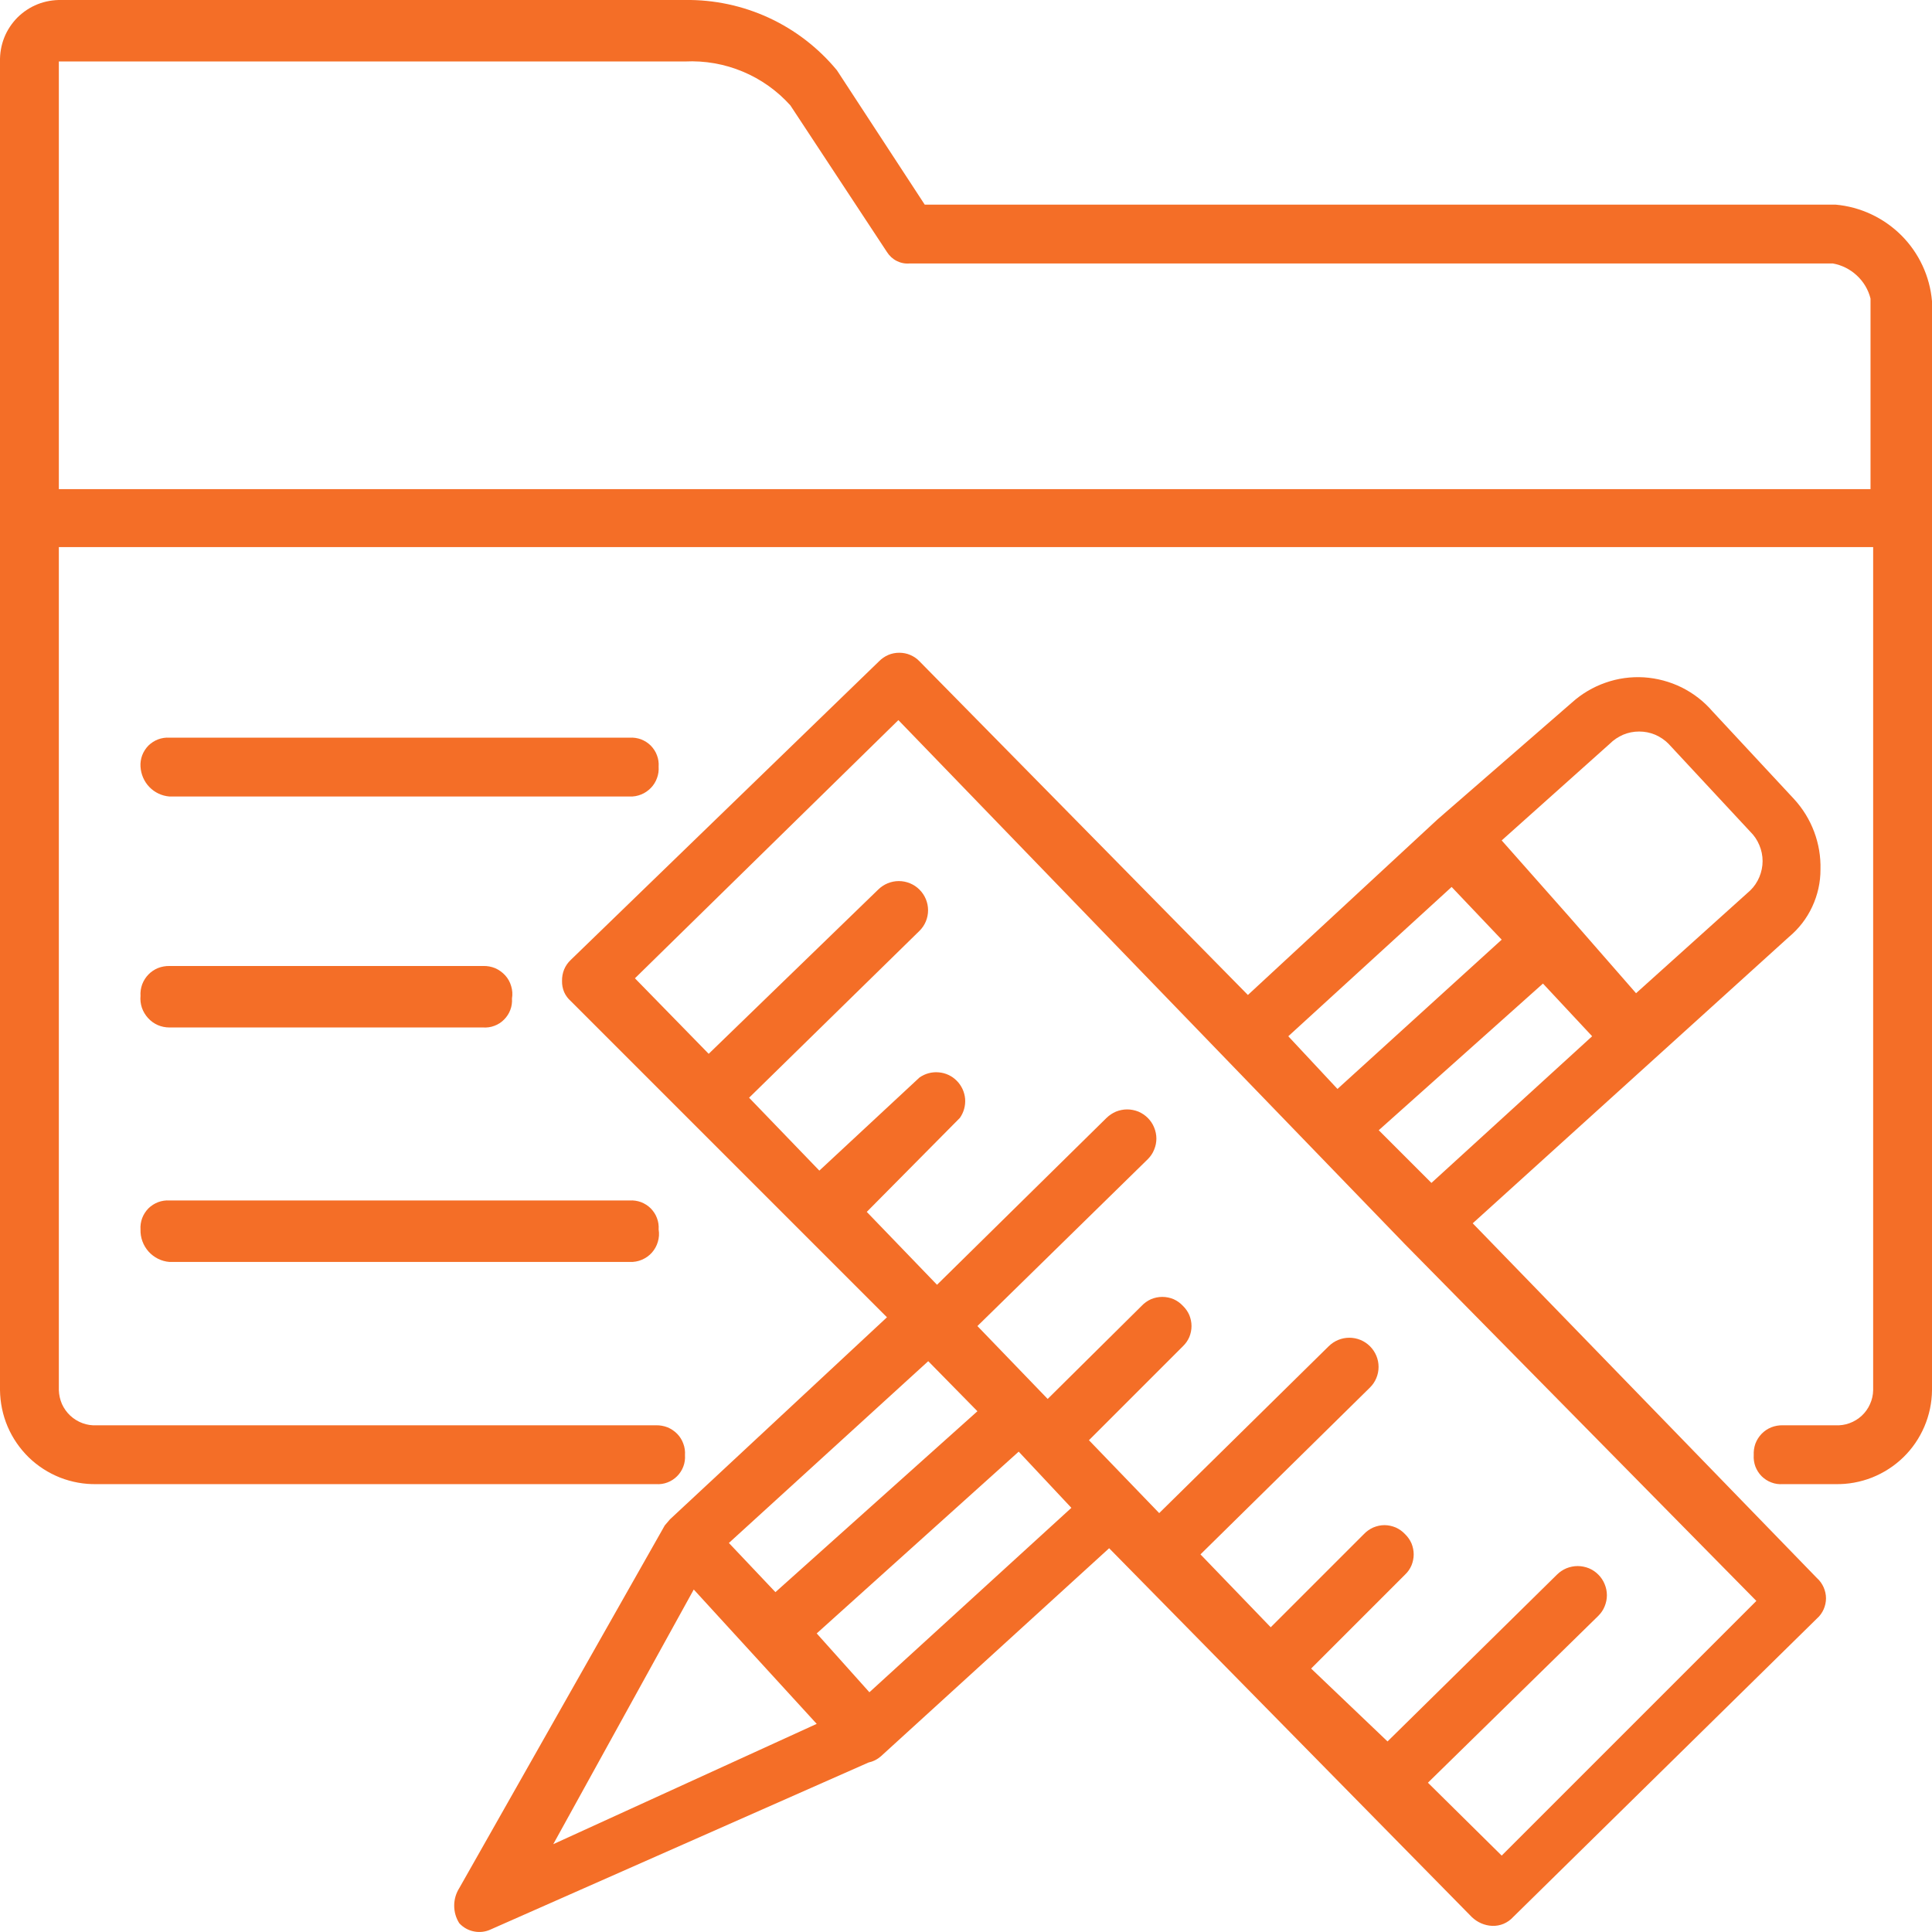
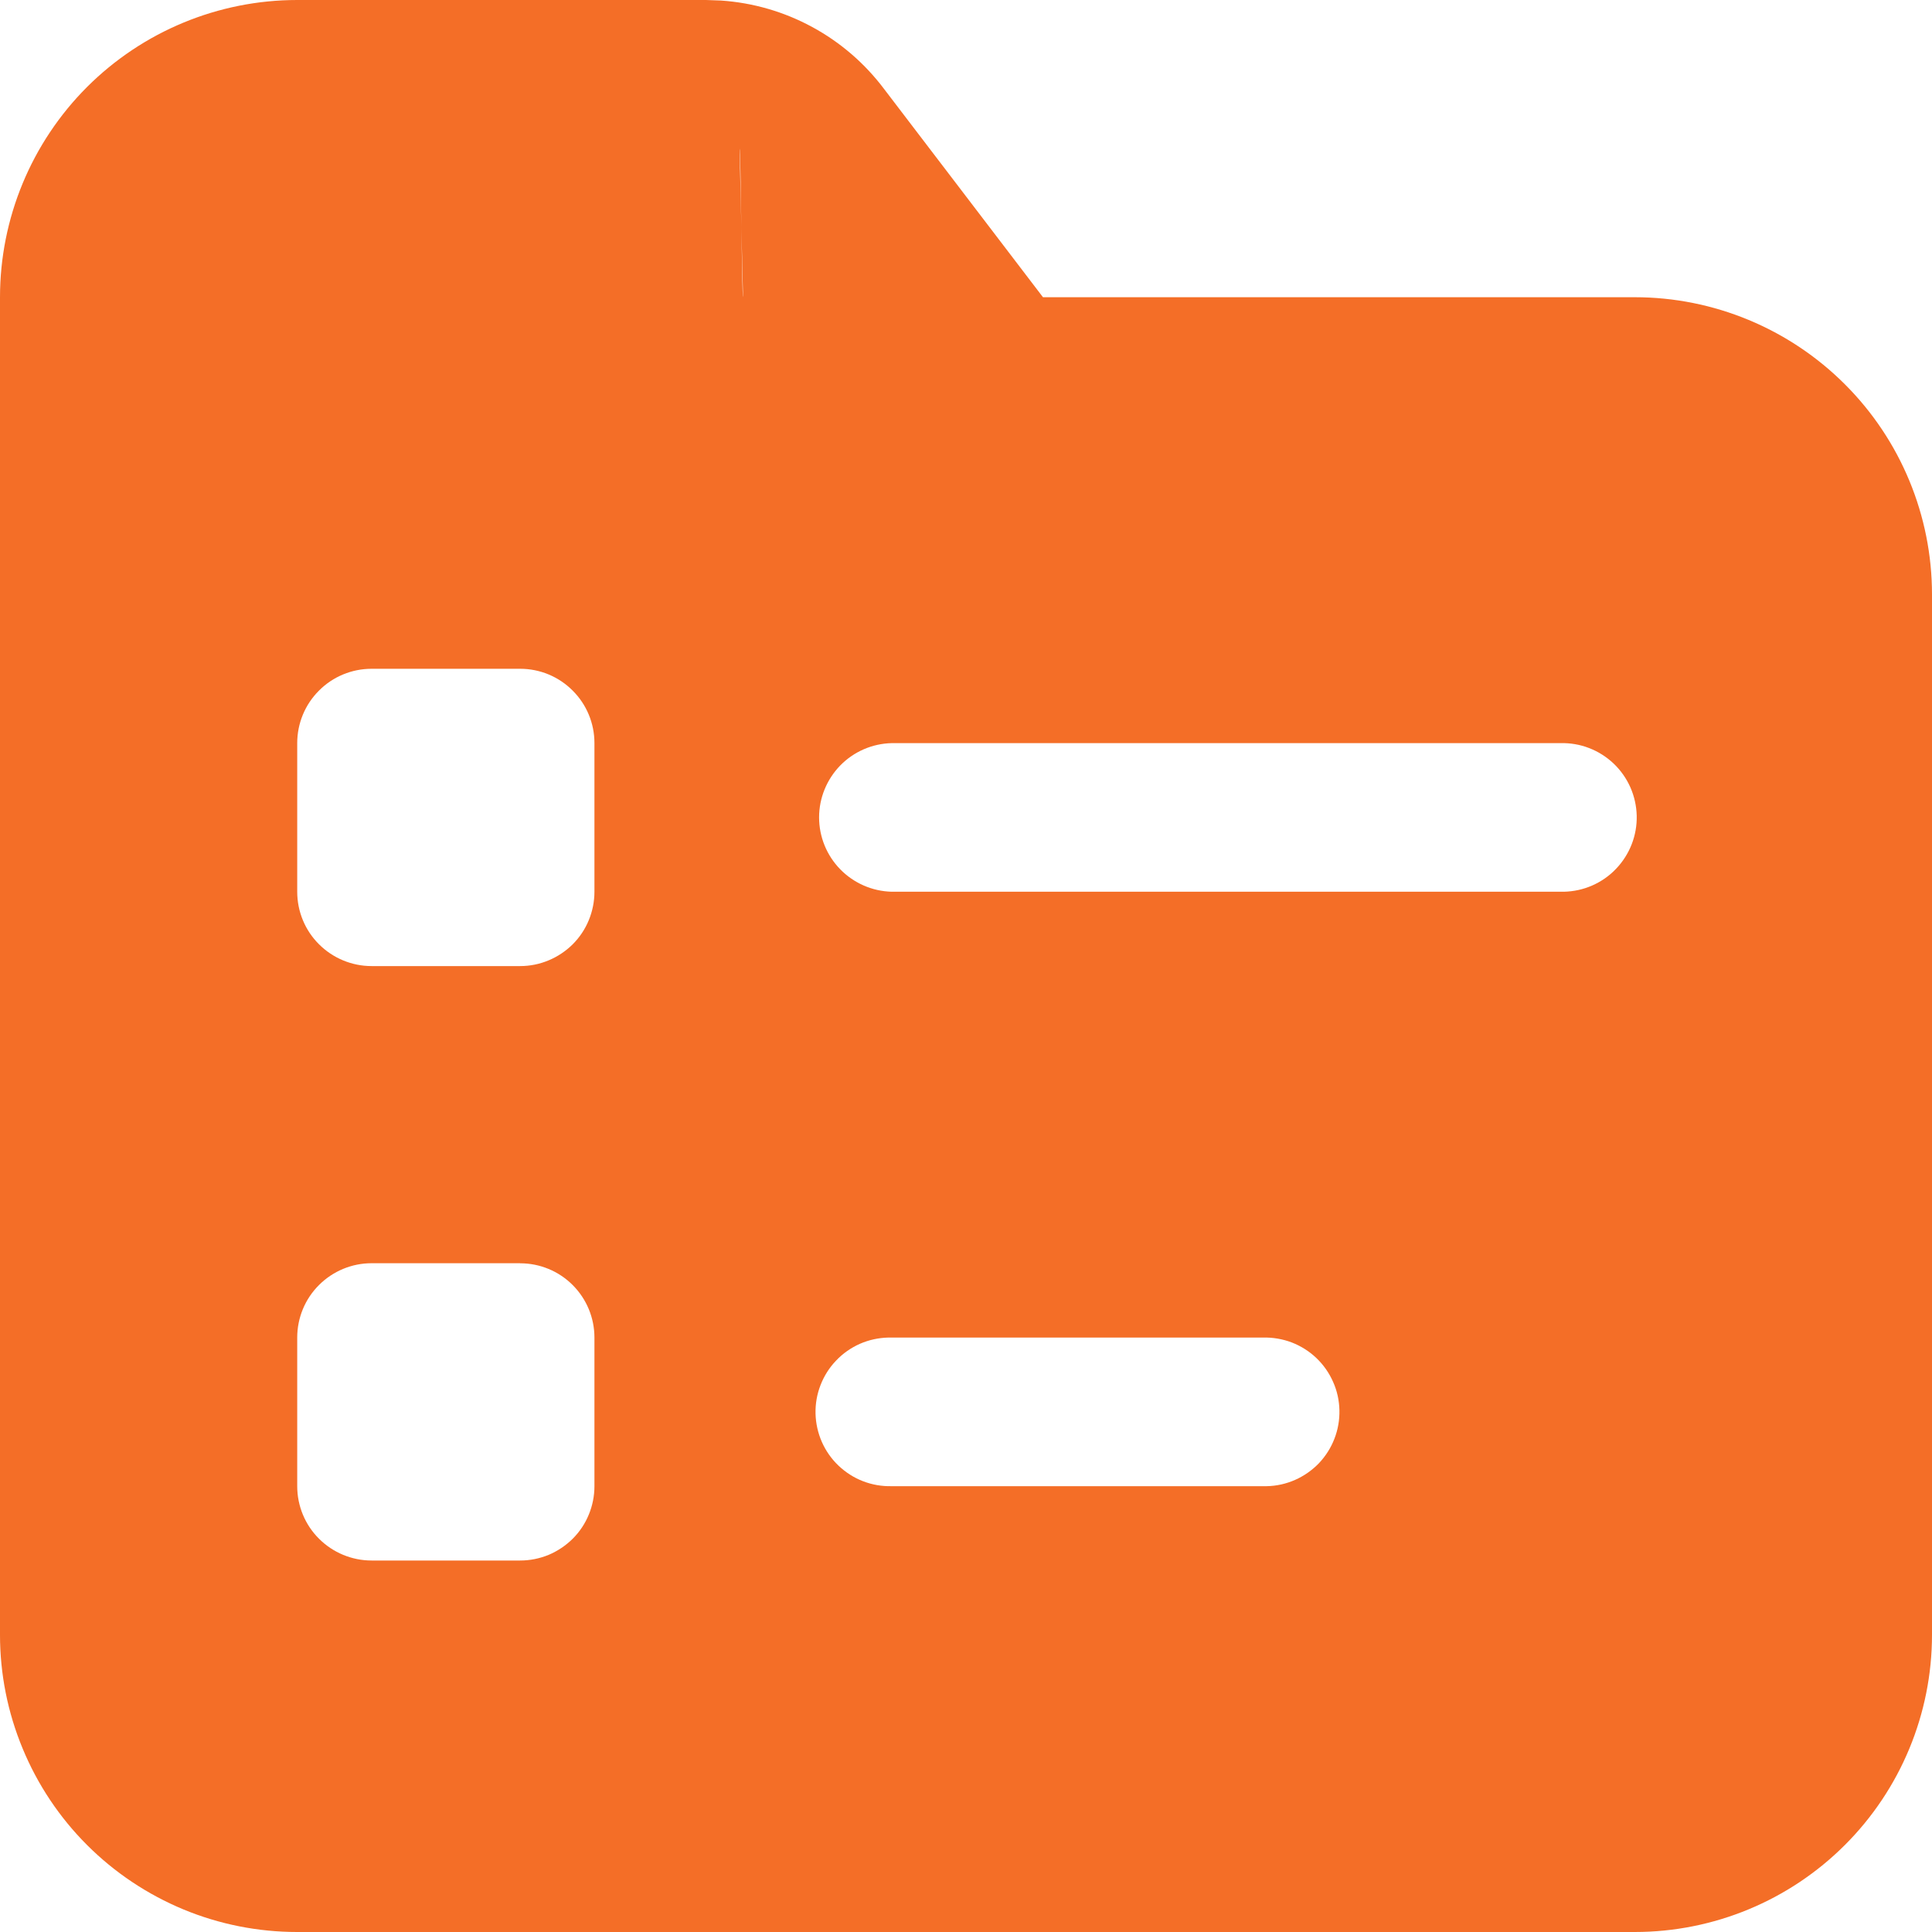
- <svg xmlns="http://www.w3.org/2000/svg" width="22" height="22" viewBox="0 0 22 22" fill="none">
-   <path d="M20.9 2.33H10.53L9.53 0.8C9.32 0.546 9.056 0.342 8.756 0.203C8.457 0.065 8.13 -0.005 7.8 0H0.7C0.608 -0.002 0.515 0.014 0.429 0.048C0.343 0.082 0.265 0.134 0.199 0.199C0.134 0.265 0.082 0.343 0.048 0.429C0.014 0.515 -0.002 0.608 0 0.7V15.83C0.002 15.973 0.031 16.114 0.087 16.245C0.143 16.376 0.225 16.495 0.327 16.595C0.429 16.694 0.55 16.772 0.683 16.825C0.816 16.877 0.958 16.903 1.1 16.9H7.47C7.514 16.903 7.559 16.897 7.6 16.881C7.641 16.866 7.679 16.841 7.71 16.81C7.741 16.779 7.766 16.741 7.781 16.7C7.797 16.659 7.803 16.614 7.8 16.57C7.803 16.526 7.797 16.481 7.781 16.439C7.766 16.397 7.742 16.359 7.711 16.327C7.679 16.295 7.642 16.27 7.601 16.253C7.559 16.237 7.515 16.229 7.47 16.23H1.1C1.046 16.233 0.991 16.225 0.94 16.206C0.888 16.187 0.841 16.158 0.801 16.121C0.761 16.084 0.729 16.039 0.706 15.989C0.684 15.939 0.672 15.885 0.67 15.83V6.23H21.33V15.83C21.329 15.885 21.317 15.939 21.294 15.989C21.272 16.039 21.24 16.084 21.2 16.121C21.16 16.158 21.113 16.187 21.061 16.206C21.01 16.225 20.955 16.233 20.9 16.23H20.3C20.256 16.229 20.211 16.237 20.17 16.253C20.128 16.27 20.091 16.295 20.06 16.327C20.029 16.359 20.005 16.397 19.989 16.439C19.974 16.481 19.968 16.526 19.97 16.57C19.967 16.614 19.974 16.659 19.989 16.7C20.005 16.741 20.029 16.779 20.06 16.81C20.092 16.841 20.129 16.866 20.171 16.881C20.212 16.897 20.256 16.903 20.3 16.9H20.9C21.043 16.903 21.185 16.877 21.317 16.825C21.45 16.772 21.571 16.694 21.673 16.595C21.776 16.495 21.857 16.376 21.913 16.245C21.969 16.114 21.999 15.973 22 15.83V3.43C21.976 3.147 21.852 2.881 21.651 2.68C21.449 2.479 21.184 2.355 20.9 2.33V2.33ZM0.67 5.57V0.7H7.8C8.025 0.689 8.249 0.728 8.457 0.815C8.664 0.901 8.85 1.033 9 1.2L10.1 2.87C10.128 2.914 10.166 2.949 10.212 2.972C10.258 2.995 10.309 3.005 10.36 3H20.87C20.973 3.018 21.068 3.066 21.144 3.137C21.221 3.208 21.275 3.299 21.3 3.4V5.57H0.67Z" fill="#F46E27" />
-   <path d="M16.77 13.93L20.37 10.67C20.483 10.576 20.574 10.459 20.636 10.325C20.698 10.192 20.731 10.047 20.73 9.9C20.738 9.605 20.63 9.318 20.43 9.1L19.5 8.1C19.403 7.987 19.284 7.895 19.15 7.828C19.016 7.762 18.87 7.723 18.721 7.713C18.572 7.704 18.423 7.724 18.282 7.774C18.141 7.823 18.011 7.9 17.9 8L16.37 9.33L14.21 11.33L10.47 7.53C10.441 7.499 10.405 7.475 10.365 7.458C10.326 7.441 10.283 7.433 10.24 7.433C10.197 7.433 10.155 7.441 10.115 7.458C10.076 7.475 10.04 7.499 10.01 7.53L6.5 10.93C6.467 10.961 6.441 10.998 6.424 11.039C6.407 11.081 6.399 11.126 6.4 11.17C6.399 11.214 6.407 11.257 6.424 11.297C6.441 11.336 6.468 11.372 6.5 11.4L10.1 15L7.63 17.3L7.57 17.37L5.23 21.5C5.192 21.56 5.172 21.629 5.172 21.7C5.172 21.771 5.192 21.841 5.23 21.9C5.275 21.949 5.334 21.982 5.399 21.994C5.464 22.007 5.531 21.998 5.59 21.97L9.89 20.07C9.942 20.059 9.99 20.035 10.03 20L12.63 17.63L16.76 21.83C16.823 21.89 16.904 21.926 16.99 21.93C17.035 21.932 17.08 21.924 17.121 21.907C17.163 21.889 17.2 21.863 17.23 21.83L20.69 18.43C20.723 18.401 20.748 18.366 20.766 18.326C20.783 18.287 20.793 18.244 20.793 18.2C20.793 18.157 20.783 18.114 20.766 18.075C20.748 18.035 20.723 17.999 20.69 17.97L16.77 13.93ZM15.7 12.87L17.57 11.2L18.13 11.8L16.3 13.47L15.7 12.87ZM18.33 8.47C18.374 8.426 18.426 8.391 18.484 8.366C18.541 8.342 18.603 8.33 18.665 8.33C18.728 8.33 18.789 8.342 18.847 8.366C18.904 8.391 18.957 8.426 19 8.47L19.93 9.47C19.975 9.514 20.01 9.566 20.034 9.624C20.058 9.681 20.071 9.743 20.071 9.805C20.071 9.868 20.058 9.929 20.034 9.987C20.01 10.044 19.975 10.097 19.93 10.14L18.63 11.31L17.87 10.44L17.1 9.57L18.33 8.47ZM16.53 10.1L17.1 10.7L15.23 12.4L14.67 11.8L16.53 10.1ZM8.3 17.57L10.57 15.5L11.13 16.07L8.83 18.13L8.3 17.57ZM7.9 18.1L9.3 19.63L6.3 21L7.9 18.1ZM9.9 19.27L9.3 18.6L11.6 16.53L12.2 17.17L9.9 19.27ZM17.1 21.13L16.26 20.3L18.2 18.4C18.231 18.369 18.256 18.333 18.272 18.293C18.289 18.252 18.298 18.209 18.298 18.165C18.298 18.122 18.289 18.078 18.272 18.038C18.256 17.998 18.231 17.961 18.2 17.93C18.169 17.899 18.133 17.875 18.093 17.858C18.052 17.842 18.009 17.833 17.965 17.833C17.922 17.833 17.878 17.842 17.838 17.858C17.798 17.875 17.761 17.899 17.73 17.93L15.8 19.83L14.93 19L16 17.93C16.031 17.901 16.056 17.865 16.073 17.825C16.089 17.786 16.098 17.743 16.098 17.7C16.098 17.657 16.089 17.615 16.073 17.575C16.056 17.536 16.031 17.5 16 17.47C15.97 17.438 15.934 17.412 15.894 17.394C15.853 17.377 15.809 17.367 15.765 17.367C15.721 17.367 15.678 17.377 15.637 17.394C15.597 17.412 15.56 17.438 15.53 17.47L14.47 18.53L13.67 17.7L15.6 15.8C15.663 15.738 15.698 15.653 15.698 15.565C15.698 15.477 15.663 15.393 15.6 15.33C15.538 15.268 15.454 15.233 15.365 15.233C15.277 15.233 15.193 15.268 15.13 15.33L13.2 17.23L12.4 16.4L13.47 15.33C13.501 15.3 13.526 15.265 13.543 15.225C13.559 15.186 13.568 15.143 13.568 15.1C13.568 15.057 13.559 15.015 13.543 14.975C13.526 14.936 13.501 14.9 13.47 14.87C13.44 14.838 13.404 14.812 13.364 14.794C13.323 14.777 13.28 14.768 13.235 14.768C13.191 14.768 13.148 14.777 13.107 14.794C13.067 14.812 13.03 14.838 13 14.87L11.93 15.93L11.13 15.1L13.07 13.2C13.101 13.169 13.126 13.133 13.142 13.092C13.159 13.052 13.168 13.009 13.168 12.965C13.168 12.922 13.159 12.879 13.142 12.838C13.126 12.798 13.101 12.761 13.07 12.73C13.04 12.7 13.003 12.675 12.963 12.658C12.922 12.642 12.879 12.633 12.835 12.633C12.792 12.633 12.748 12.642 12.708 12.658C12.668 12.675 12.631 12.7 12.6 12.73L10.67 14.63L9.87 13.8L10.93 12.73C10.975 12.667 10.996 12.589 10.99 12.512C10.983 12.434 10.949 12.361 10.894 12.306C10.839 12.251 10.767 12.217 10.689 12.211C10.611 12.204 10.534 12.225 10.47 12.27L9.33 13.33L8.53 12.5L10.47 10.6C10.533 10.538 10.568 10.454 10.568 10.365C10.568 10.277 10.533 10.193 10.47 10.13C10.408 10.068 10.323 10.033 10.235 10.033C10.147 10.033 10.063 10.068 10 10.13L8.07 12L7.23 11.14L10.23 8.2L16 14.17L20 18.23L17.1 21.13Z" fill="#F46E27" />
-   <path d="M1.93 9.07H7.17C7.215 9.072 7.259 9.064 7.301 9.047C7.342 9.031 7.379 9.005 7.411 8.973C7.442 8.941 7.466 8.903 7.481 8.861C7.497 8.819 7.503 8.775 7.5 8.73C7.503 8.686 7.497 8.642 7.481 8.601C7.466 8.559 7.441 8.522 7.41 8.49C7.379 8.459 7.341 8.435 7.3 8.419C7.259 8.404 7.214 8.397 7.17 8.4H1.93C1.886 8.397 1.842 8.404 1.801 8.419C1.759 8.435 1.722 8.459 1.69 8.49C1.659 8.522 1.635 8.559 1.619 8.601C1.604 8.642 1.597 8.686 1.6 8.73C1.605 8.817 1.641 8.9 1.701 8.962C1.762 9.025 1.843 9.063 1.93 9.07V9.07Z" fill="#F46E27" />
-   <path d="M1.93 11.7H5.5C5.544 11.703 5.589 11.697 5.63 11.681C5.671 11.666 5.709 11.642 5.74 11.61C5.771 11.579 5.796 11.541 5.811 11.5C5.827 11.459 5.833 11.414 5.83 11.37C5.838 11.323 5.835 11.275 5.821 11.23C5.808 11.184 5.785 11.142 5.753 11.107C5.721 11.072 5.682 11.044 5.639 11.025C5.595 11.007 5.548 10.998 5.5 11H1.93C1.886 10.999 1.841 11.007 1.8 11.023C1.758 11.04 1.721 11.065 1.69 11.097C1.659 11.129 1.635 11.167 1.619 11.209C1.604 11.251 1.597 11.296 1.6 11.34C1.596 11.386 1.601 11.432 1.616 11.476C1.631 11.519 1.655 11.559 1.686 11.593C1.717 11.627 1.754 11.654 1.797 11.673C1.839 11.691 1.884 11.7 1.93 11.7V11.7Z" fill="#F46E27" />
-   <path d="M1.93 14.37H7.17C7.218 14.372 7.265 14.364 7.309 14.345C7.352 14.327 7.392 14.299 7.423 14.264C7.455 14.228 7.478 14.186 7.491 14.141C7.505 14.095 7.508 14.047 7.5 14C7.503 13.956 7.497 13.912 7.481 13.871C7.466 13.829 7.441 13.792 7.41 13.76C7.379 13.729 7.341 13.705 7.3 13.689C7.259 13.674 7.214 13.667 7.17 13.67H1.93C1.886 13.667 1.842 13.674 1.801 13.689C1.759 13.705 1.722 13.729 1.69 13.76C1.659 13.792 1.635 13.829 1.619 13.871C1.604 13.912 1.597 13.956 1.6 14C1.597 14.092 1.63 14.182 1.691 14.251C1.753 14.32 1.838 14.363 1.93 14.37V14.37Z" fill="#F46E27" />
+ <svg xmlns="http://www.w3.org/2000/svg" width="25" height="25" viewBox="0 0 25 25" fill="none">
+   <path fill-rule="evenodd" clip-rule="evenodd" d="M9.135 0H3.846C2.826 0 1.848 0.405 1.126 1.126C0.405 1.848 3.45058e-08 2.826 3.45058e-08 3.846V3.846V21.154C-6.76171e-05 21.659 0.099 22.159 0.293 22.626C0.486 23.093 0.769 23.517 1.126 23.874C1.483 24.231 1.907 24.514 2.374 24.708C2.84 24.901 3.34 25 3.845 25H21.154C22.174 25 23.152 24.595 23.873 23.874C24.595 23.153 25 22.174 25 21.154V7.693C25 6.673 24.595 5.694 23.873 4.973C23.152 4.252 22.174 3.846 21.154 3.846H9.615C9.606 3.453 9.606 3.453 9.593 2.922C9.581 2.391 9.581 2.391 9.57 1.923C9.585 1.923 9.6 3.846 9.615 3.846H13.496L11.442 1.154C11.193 0.822 10.876 0.548 10.511 0.35C10.147 0.152 9.744 0.035 9.33 0.007L9.135 0ZM6.731 16.347C6.986 16.347 7.23 16.448 7.41 16.628C7.591 16.809 7.692 17.053 7.692 17.308V17.308V19.231C7.692 19.357 7.667 19.483 7.619 19.599C7.571 19.716 7.5 19.822 7.411 19.911C7.321 20 7.215 20.071 7.099 20.12C6.982 20.168 6.857 20.193 6.731 20.193H4.808C4.553 20.193 4.308 20.091 4.128 19.911C3.947 19.731 3.846 19.486 3.846 19.231V17.308C3.846 17.053 3.947 16.808 4.128 16.628C4.308 16.448 4.553 16.346 4.808 16.346H6.731V16.347ZM16.346 17.308C16.473 17.305 16.599 17.327 16.717 17.372C16.835 17.418 16.943 17.486 17.034 17.573C17.126 17.661 17.199 17.765 17.25 17.881C17.302 17.996 17.329 18.121 17.332 18.247C17.335 18.374 17.313 18.5 17.267 18.618C17.222 18.735 17.153 18.843 17.066 18.935C16.978 19.026 16.873 19.099 16.758 19.15C16.642 19.201 16.517 19.229 16.391 19.231C16.376 19.231 16.361 19.231 16.346 19.231H11.539C11.412 19.234 11.287 19.213 11.168 19.167C11.05 19.122 10.943 19.053 10.851 18.966C10.759 18.879 10.686 18.774 10.635 18.659C10.584 18.543 10.556 18.418 10.553 18.292C10.55 18.165 10.572 18.04 10.618 17.922C10.664 17.804 10.732 17.696 10.82 17.605C10.907 17.513 11.012 17.44 11.127 17.389C11.243 17.338 11.368 17.311 11.495 17.308H16.346ZM6.731 8.654C6.986 8.654 7.23 8.755 7.41 8.936C7.591 9.116 7.692 9.36 7.692 9.615V11.539C7.692 11.665 7.667 11.79 7.619 11.907C7.571 12.024 7.5 12.13 7.411 12.219C7.321 12.308 7.215 12.379 7.099 12.427C6.982 12.476 6.857 12.501 6.731 12.501H4.808C4.553 12.501 4.308 12.399 4.128 12.219C3.947 12.039 3.846 11.794 3.846 11.539V9.616C3.846 9.361 3.947 9.116 4.128 8.936C4.308 8.755 4.553 8.654 4.808 8.654H6.731ZM20.193 9.616C20.319 9.613 20.445 9.634 20.563 9.68C20.681 9.725 20.789 9.794 20.881 9.881C20.972 9.968 21.046 10.073 21.097 10.188C21.148 10.304 21.176 10.429 21.179 10.555C21.182 10.681 21.16 10.807 21.114 10.925C21.068 11.043 20.999 11.151 20.912 11.242C20.825 11.334 20.72 11.407 20.604 11.458C20.488 11.509 20.364 11.536 20.237 11.539H11.539C11.288 11.533 11.049 11.429 10.873 11.249C10.698 11.07 10.599 10.829 10.599 10.577C10.599 10.326 10.698 10.085 10.873 9.905C11.049 9.725 11.288 9.622 11.539 9.616H20.193Z" fill="#F46E27" />
</svg>
